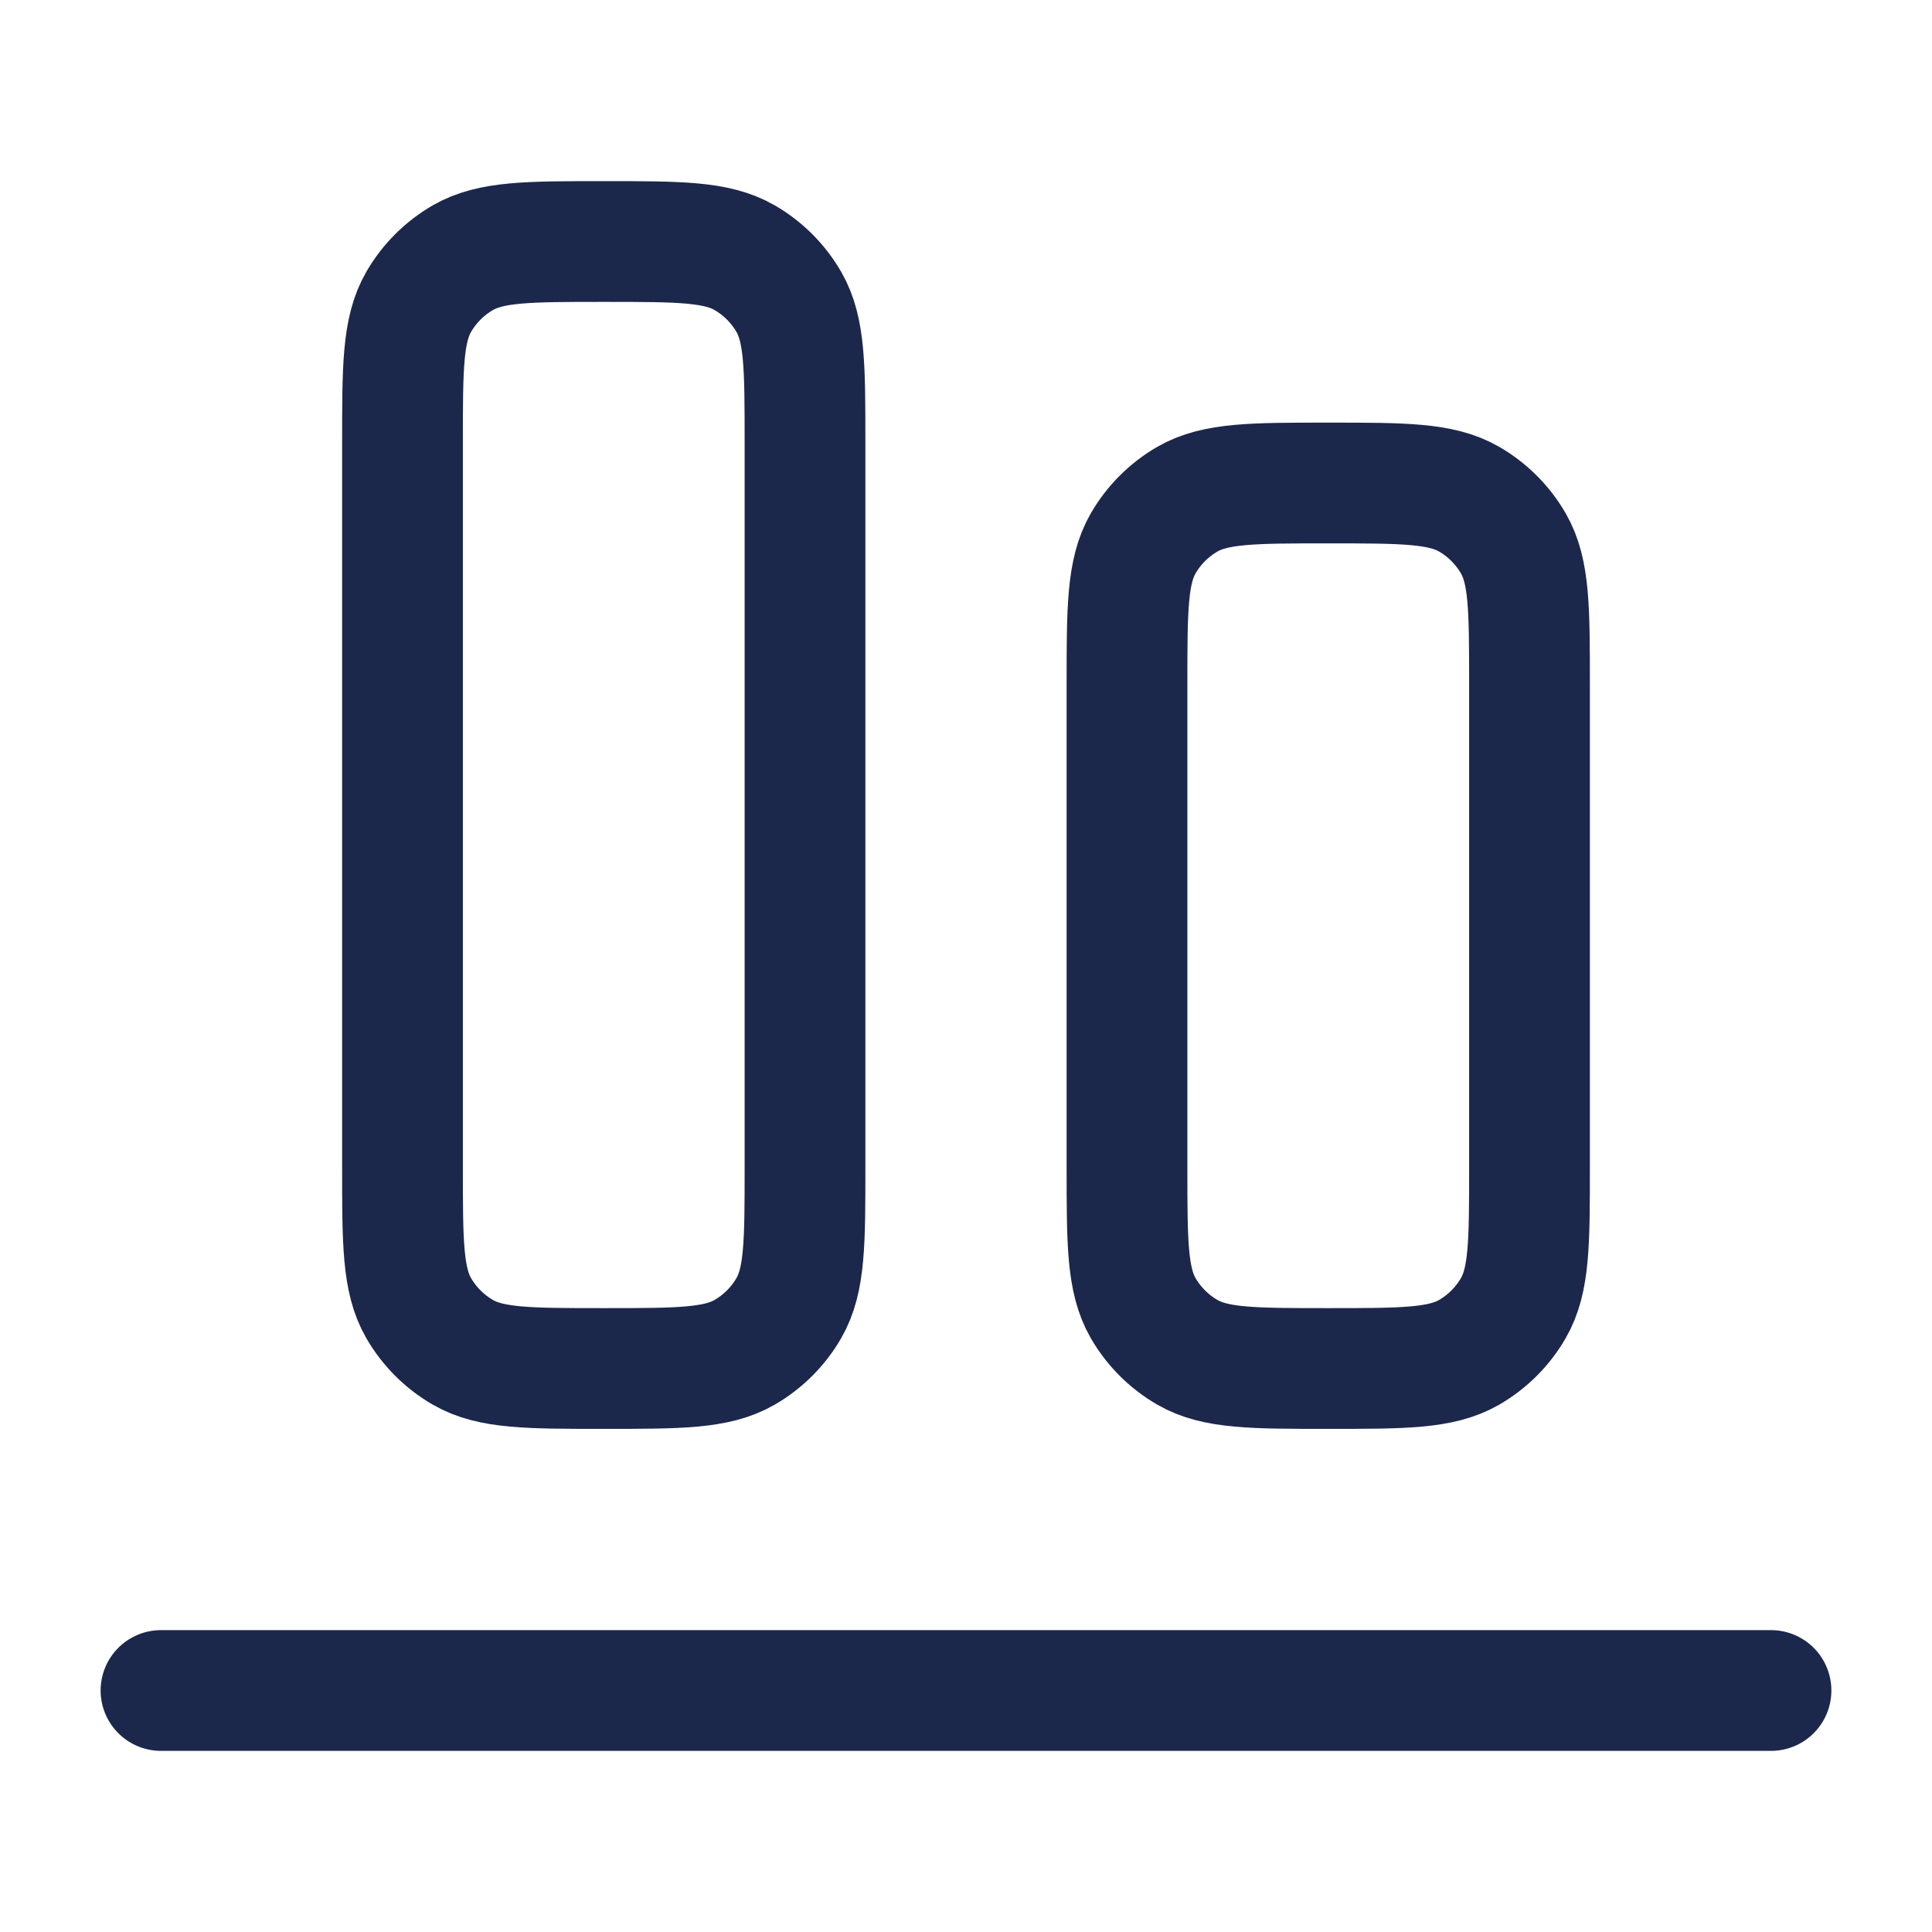
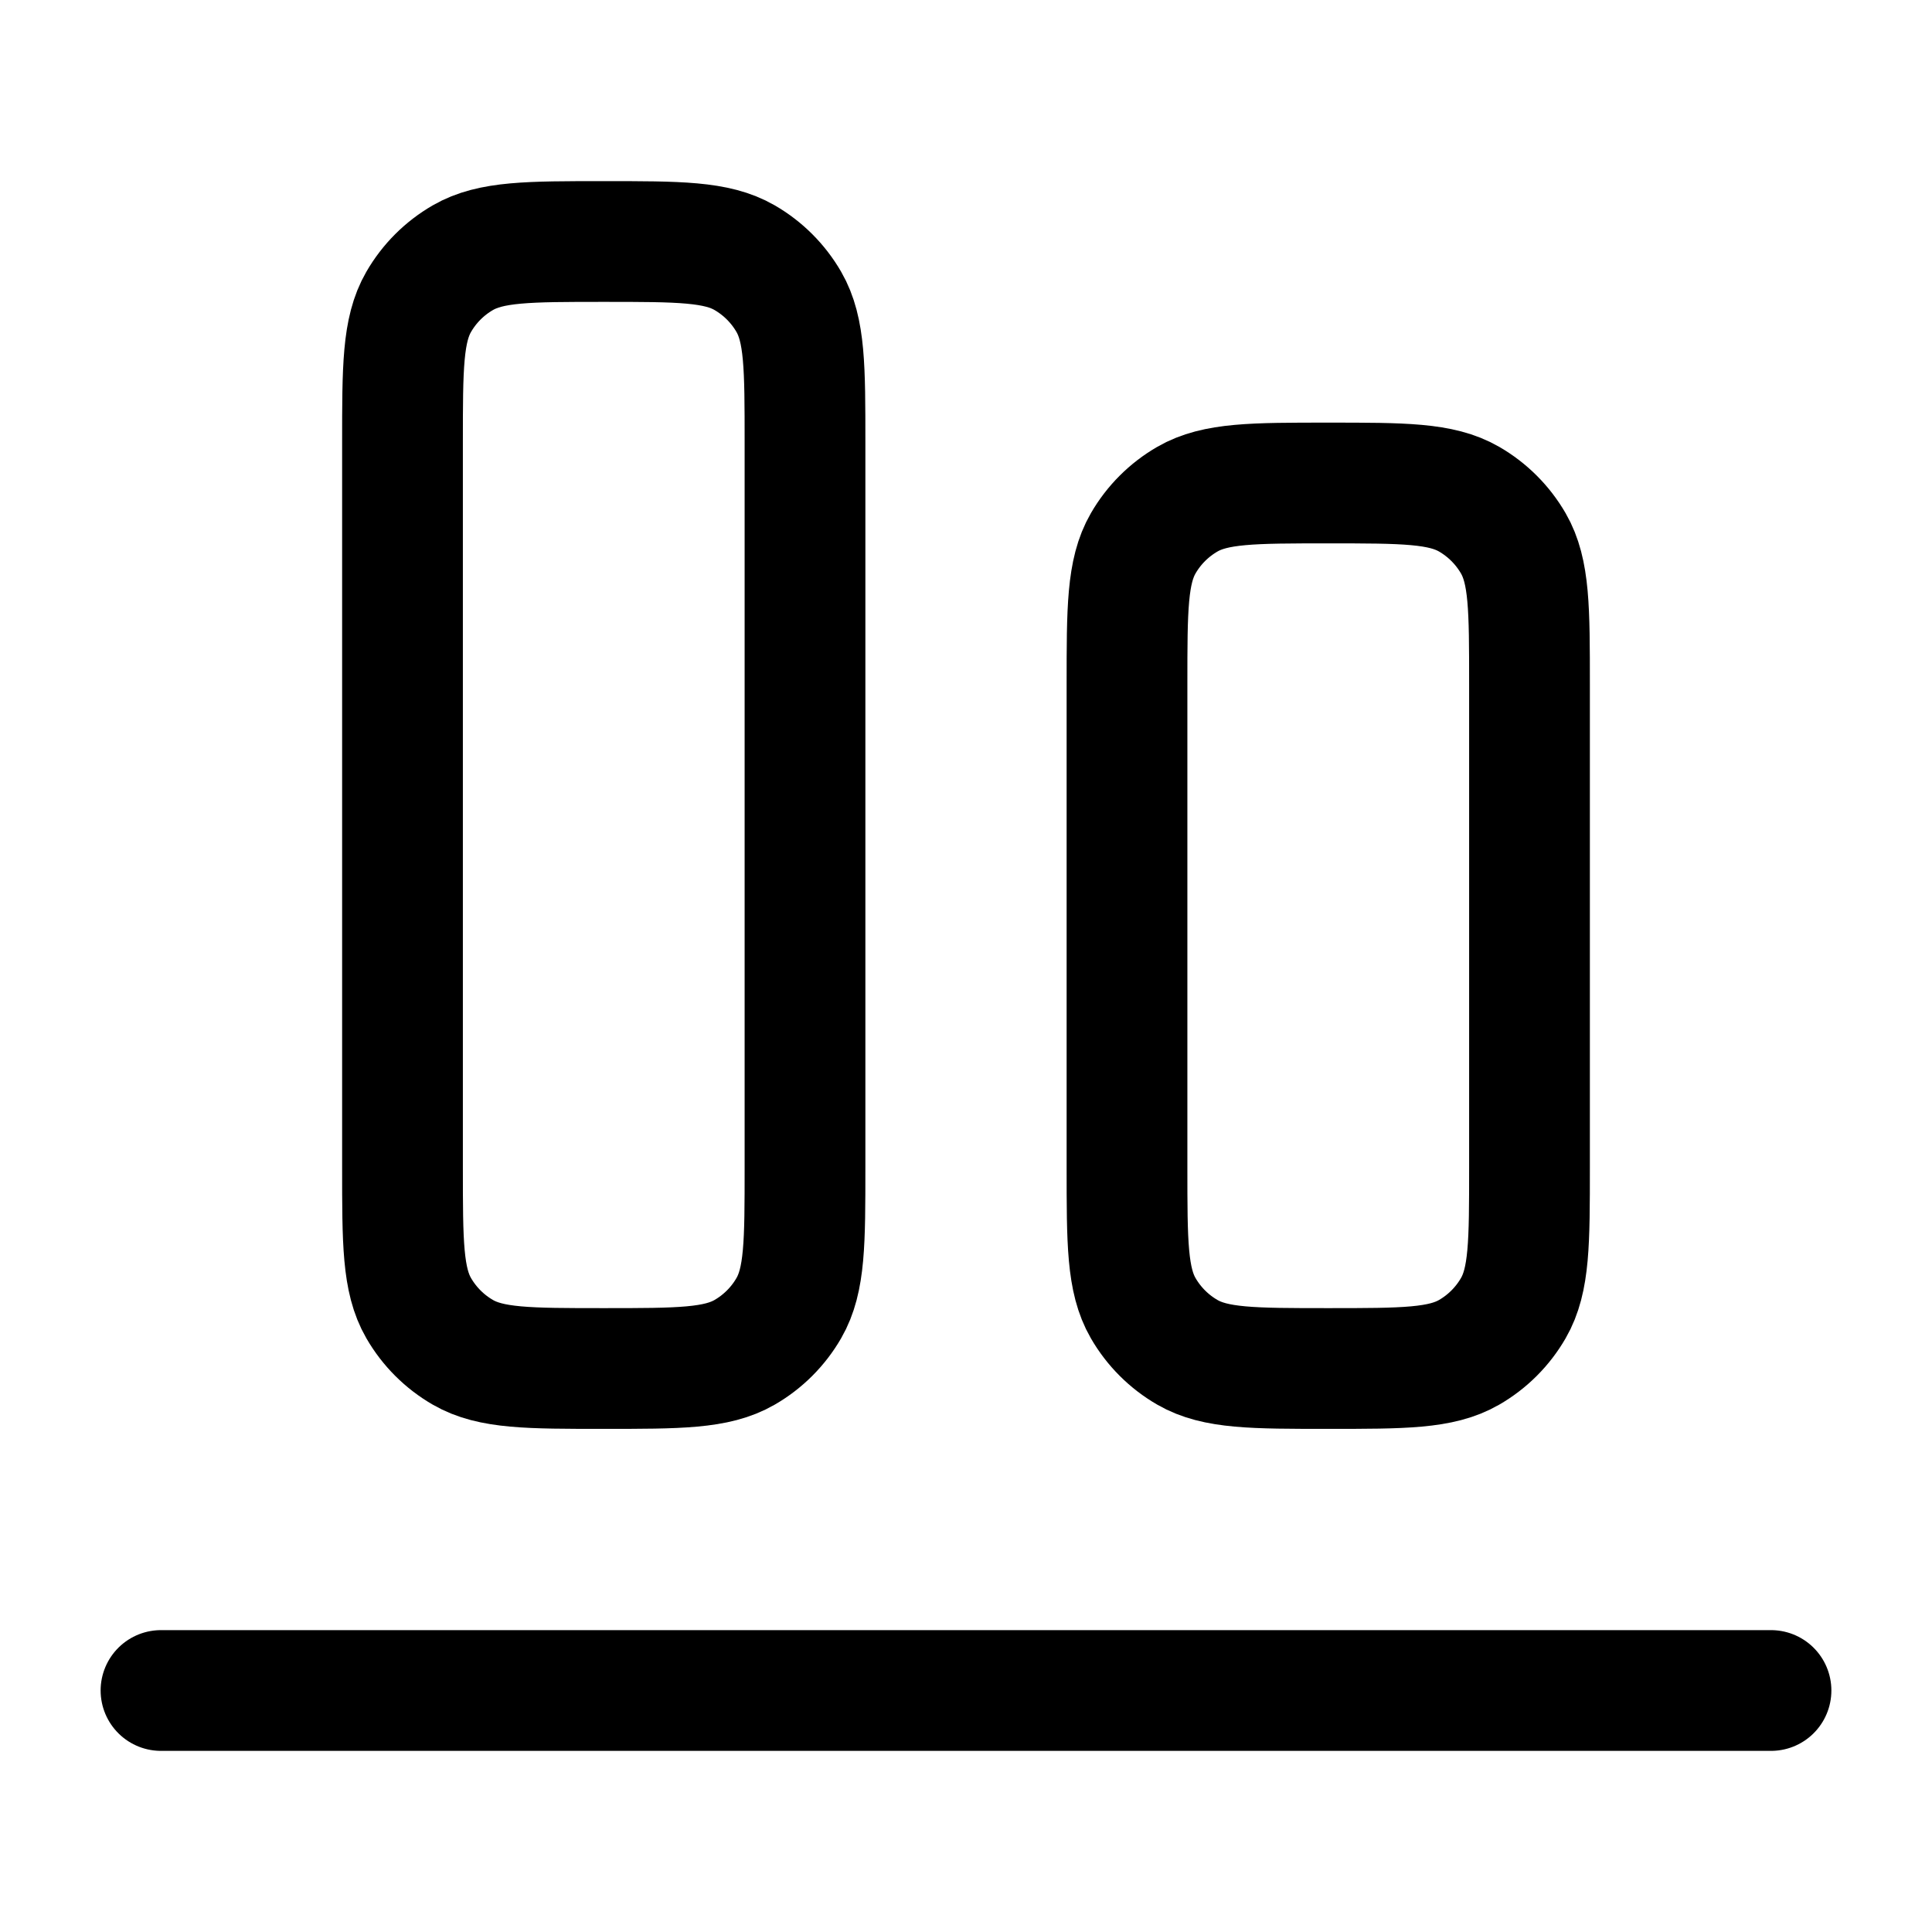
- <svg xmlns="http://www.w3.org/2000/svg" width="24" height="24" viewBox="0 0 24 24" fill="none">
-   <path d="M2 21L22 21" stroke="#1C274C" stroke-width="1.5" stroke-linecap="round" />
-   <path d="M7.5 17C6.565 17 6.098 17 5.75 16.799C5.522 16.667 5.333 16.478 5.201 16.25C5 15.902 5 15.435 5 14.5L5 5.5C5 4.565 5 4.098 5.201 3.75C5.333 3.522 5.522 3.333 5.75 3.201C6.098 3 6.565 3 7.5 3C8.435 3 8.902 3 9.25 3.201C9.478 3.333 9.667 3.522 9.799 3.75C10 4.098 10 4.565 10 5.5L10 14.5C10 15.435 10 15.902 9.799 16.25C9.667 16.478 9.478 16.667 9.25 16.799C8.902 17 8.435 17 7.5 17Z" stroke="#1C274C" stroke-width="1.5" />
-   <path d="M16.5 17C15.565 17 15.098 17 14.75 16.799C14.522 16.667 14.333 16.478 14.201 16.25C14 15.902 14 15.435 14 14.5L14 8.5C14 7.565 14 7.098 14.201 6.75C14.333 6.522 14.522 6.333 14.75 6.201C15.098 6 15.565 6 16.5 6C17.435 6 17.902 6 18.25 6.201C18.478 6.333 18.667 6.522 18.799 6.75C19 7.098 19 7.565 19 8.5L19 14.5C19 15.435 19 15.902 18.799 16.25C18.667 16.478 18.478 16.667 18.25 16.799C17.902 17 17.435 17 16.5 17Z" stroke="#1C274C" stroke-width="1.5" />
+ <svg xmlns="http://www.w3.org/2000/svg" width="24" height="24" viewBox="0 0 24 24">
+   <path fill="none" stroke="currentColor" stroke-linecap="round" stroke-width="1.5" d="M2 21h20M7.5 17c-.935 0-1.402 0-1.75-.201a1.5 1.5 0 0 1-.549-.549C5 15.902 5 15.435 5 14.5v-9c0-.935 0-1.402.201-1.75a1.5 1.5 0 0 1 .549-.549C6.098 3 6.565 3 7.5 3s1.402 0 1.75.201c.228.132.417.321.549.549C10 4.098 10 4.565 10 5.5v9c0 .935 0 1.402-.201 1.75a1.5 1.5 0 0 1-.549.549C8.902 17 8.435 17 7.5 17Zm9 0c-.935 0-1.402 0-1.75-.201a1.5 1.5 0 0 1-.549-.549C14 15.902 14 15.435 14 14.5v-6c0-.935 0-1.402.201-1.75a1.5 1.5 0 0 1 .549-.549C15.098 6 15.565 6 16.5 6s1.402 0 1.75.201c.228.132.417.321.549.549C19 7.098 19 7.565 19 8.5v6c0 .935 0 1.402-.201 1.75a1.5 1.5 0 0 1-.549.549C17.902 17 17.435 17 16.5 17Z" />
</svg>
